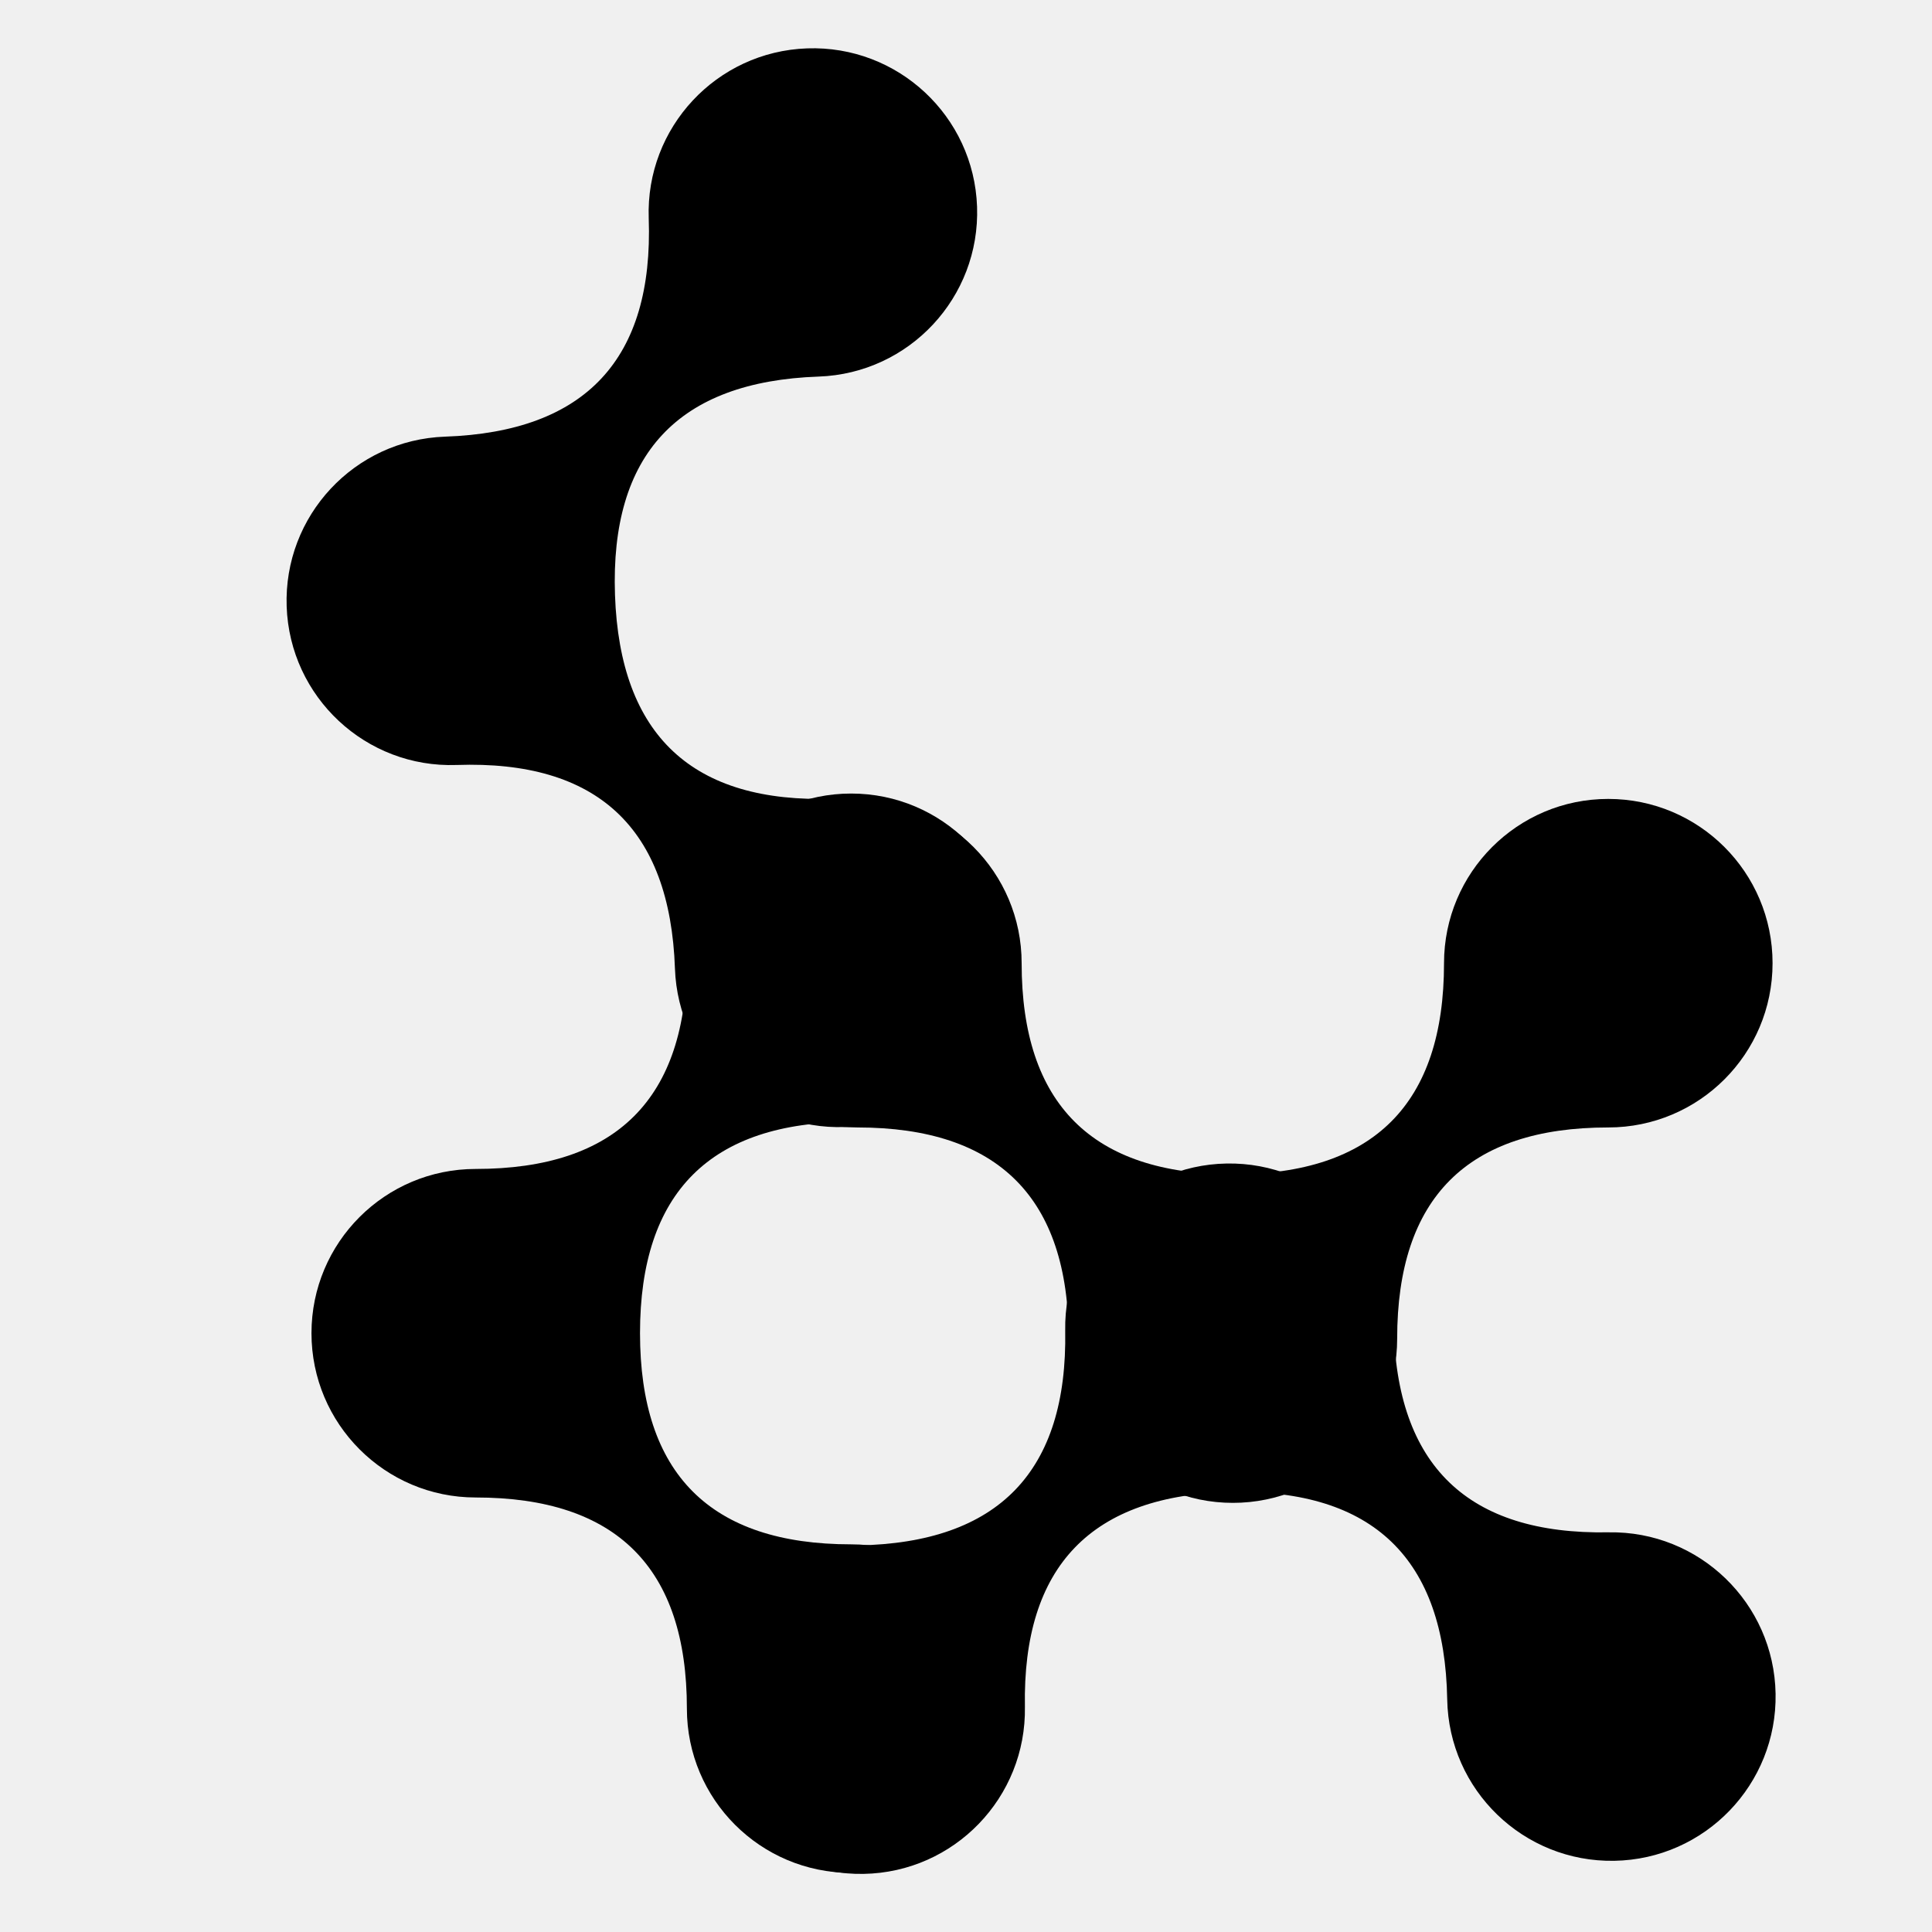
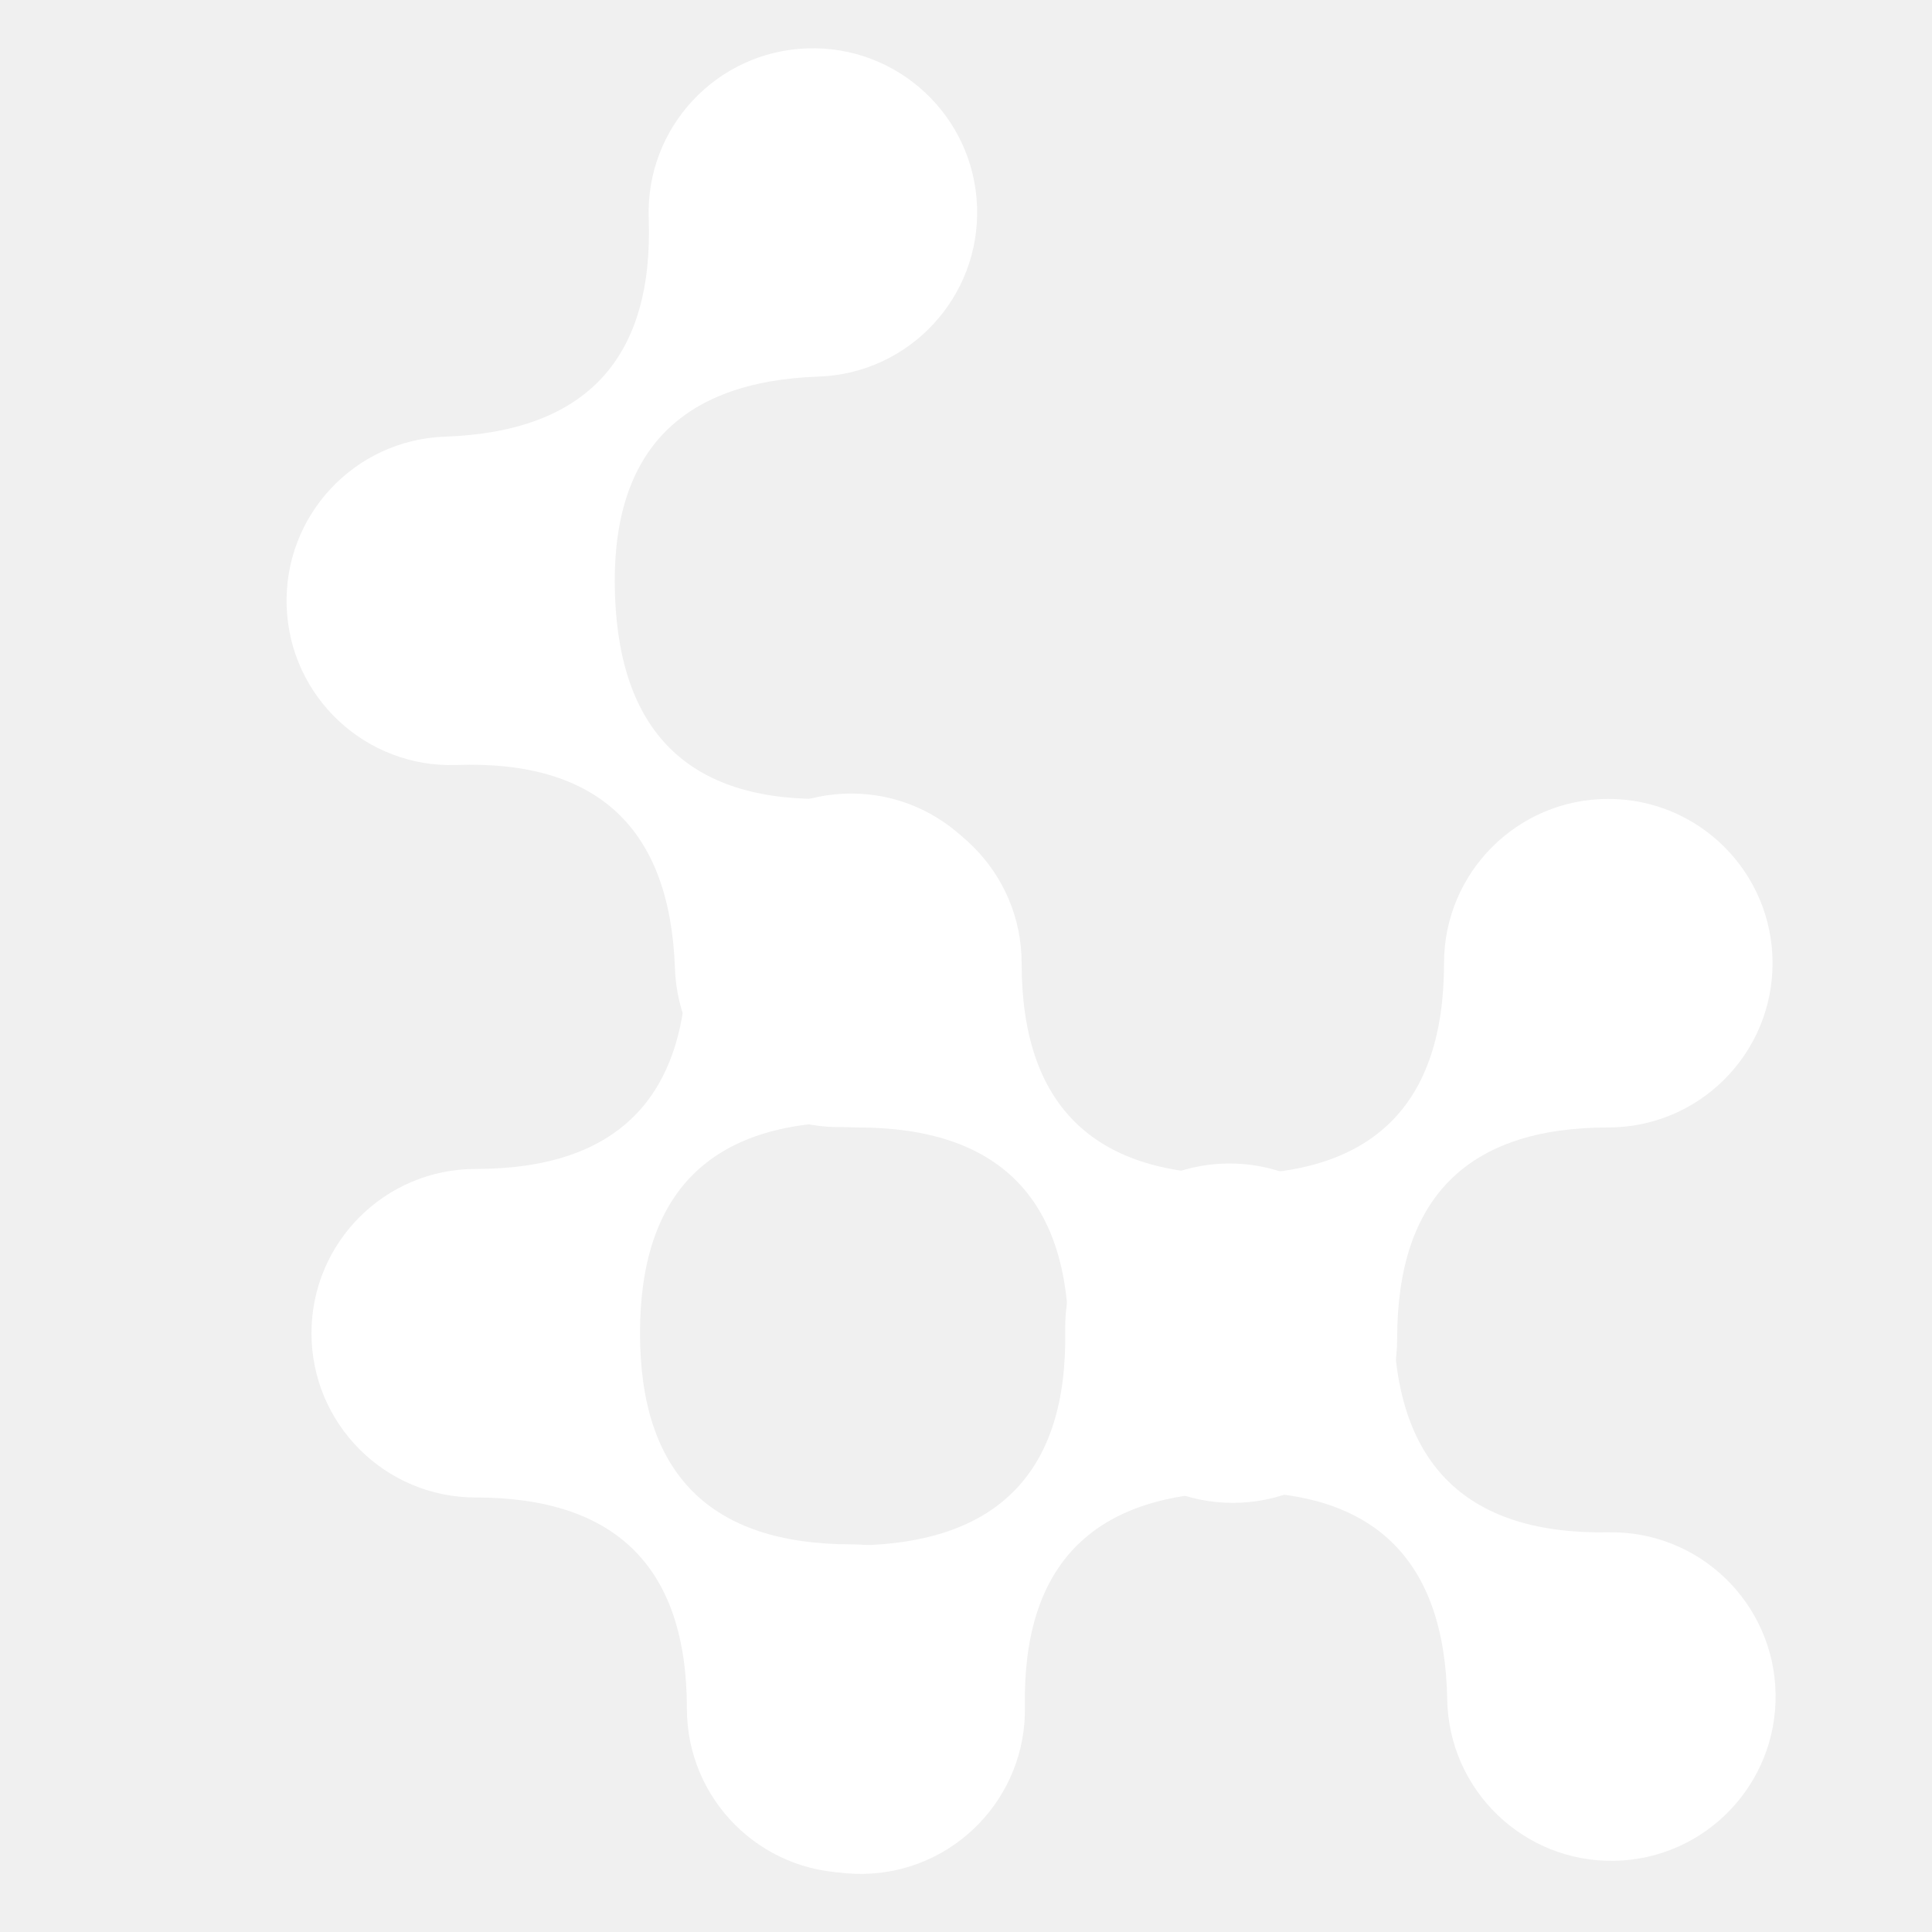
<svg xmlns="http://www.w3.org/2000/svg" id="svg207" version="1.1" viewBox="0 0 96 96" height="16" width="16" class="thumb">
  <defs id="defs127" />
  <g id="g205" transform="matrix(0.6225104,0,0,0.6225104,-75.38125,-2.231638)">
    <g id="g146" transform="matrix(-1.2856,0.0224,-0.0224,-1.2856,269.59,158.2043)">
      <svg id="svg144" version="1.1" viewBox="11.429 23.96 77.004 53.7" height="53.7" width="77.004">
        <defs id="defs134">
          <linearGradient id="linearGradientSk22bikz74" y2="0.5" x2="1" y1="0.5" x1="0">
            <stop id="stop129" stop-opacity="0.54" stop-color="#74d14c" offset="0%" />
            <stop id="stop131" stop-opacity="0.54" stop-color="#74d14c" offset="100%" />
          </linearGradient>
        </defs>
        <g id="g136" />
        <g id="g138" />
        <g id="g142">
-           <path id="path140" stroke="none" fill="#000000" d="m 73.232,28.96 c -5.631,0 -10.194,4.567 -10.194,10.197 0,8.74 -4.368,13.108 -13.11,13.108 -8.737,0 -13.111,-4.369 -13.111,-13.108 0,-5.63 -4.563,-10.197 -10.194,-10.197 -5.631,0 -10.194,4.567 -10.194,10.197 0,5.631 4.563,10.198 10.194,10.198 8.742,0 13.111,4.369 13.111,13.111 0,5.631 4.563,10.194 10.195,10.194 5.63,0 10.2,-4.563 10.2,-10.194 0,-8.742 4.368,-13.111 13.104,-13.111 5.637,0 10.2,-4.567 10.2,-10.198 0,-5.63 -4.564,-10.197 -10.201,-10.197 z" clip-rule="evenodd" fill-rule="evenodd" />
+           <path id="path140" stroke="none" fill="#ffffff" d="m 73.232,28.96 c -5.631,0 -10.194,4.567 -10.194,10.197 0,8.74 -4.368,13.108 -13.11,13.108 -8.737,0 -13.111,-4.369 -13.111,-13.108 0,-5.63 -4.563,-10.197 -10.194,-10.197 -5.631,0 -10.194,4.567 -10.194,10.197 0,5.631 4.563,10.198 10.194,10.198 8.742,0 13.111,4.369 13.111,13.111 0,5.631 4.563,10.194 10.195,10.194 5.63,0 10.2,-4.563 10.2,-10.194 0,-8.742 4.368,-13.111 13.104,-13.111 5.637,0 10.2,-4.567 10.2,-10.198 0,-5.63 -4.564,-10.197 -10.201,-10.197 z" clip-rule="evenodd" fill-rule="evenodd" />
        </g>
      </svg>
    </g>
    <g id="g165" transform="matrix(1.2858,0,0,1.2858,169.9971,60.9266)">
      <svg id="svg163" version="1.1" viewBox="11.429 23.96 77.004 53.7" height="53.7" width="77.004">
        <defs id="defs153">
          <linearGradient id="linearGradientSk22bikz7a" y2="0.5" x2="1" y1="0.5" x1="0">
            <stop id="stop148" stop-opacity="0.54" stop-color="#61c78c" offset="0%" />
            <stop id="stop150" stop-opacity="0.54" stop-color="#61c78c" offset="100%" />
          </linearGradient>
        </defs>
        <g id="g155" />
        <g id="g157" />
        <g id="g161">
-           <path id="path159" stroke="none" fill="#000000" d="m 73.232,28.96 c -5.631,0 -10.194,4.567 -10.194,10.197 0,8.74 -4.368,13.108 -13.11,13.108 -8.737,0 -13.111,-4.369 -13.111,-13.108 0,-5.63 -4.563,-10.197 -10.194,-10.197 -5.631,0 -10.194,4.567 -10.194,10.197 0,5.631 4.563,10.198 10.194,10.198 8.742,0 13.111,4.369 13.111,13.111 0,5.631 4.563,10.194 10.195,10.194 5.63,0 10.2,-4.563 10.2,-10.194 0,-8.742 4.368,-13.111 13.104,-13.111 5.637,0 10.2,-4.567 10.2,-10.198 0,-5.63 -4.564,-10.197 -10.201,-10.197 z" clip-rule="evenodd" fill-rule="evenodd" />
+           <path id="path159" stroke="none" fill="#ffffff" d="m 73.232,28.96 c -5.631,0 -10.194,4.567 -10.194,10.197 0,8.74 -4.368,13.108 -13.11,13.108 -8.737,0 -13.111,-4.369 -13.111,-13.108 0,-5.63 -4.563,-10.197 -10.194,-10.197 -5.631,0 -10.194,4.567 -10.194,10.197 0,5.631 4.563,10.198 10.194,10.198 8.742,0 13.111,4.369 13.111,13.111 0,5.631 4.563,10.194 10.195,10.194 5.63,0 10.2,-4.563 10.2,-10.194 0,-8.742 4.368,-13.111 13.104,-13.111 5.637,0 10.2,-4.567 10.2,-10.198 0,-5.63 -4.564,-10.197 -10.201,-10.197 z" clip-rule="evenodd" fill-rule="evenodd" />
        </g>
      </svg>
    </g>
    <g id="g184" transform="matrix(0.0449,1.285,-1.285,0.0449,204.8251,0.3381)">
      <svg id="svg182" version="1.1" viewBox="11.429 23.96 77.004 53.7" height="53.7" width="77.004">
        <defs id="defs172">
          <linearGradient id="linearGradientSk22bikz7g" y2="0.5" x2="1" y1="0.5" x1="0">
            <stop id="stop167" stop-opacity="0.53" stop-color="#33b5cc" offset="0%" />
            <stop id="stop169" stop-opacity="0.53" stop-color="#33b5cc" offset="100%" />
          </linearGradient>
        </defs>
        <g id="g174" />
        <g id="g176" />
        <g id="g180">
-           <path id="path178" stroke="none" fill="#000000" d="m 73.232,28.96 c -5.631,0 -10.194,4.567 -10.194,10.197 0,8.74 -4.368,13.108 -13.11,13.108 -8.737,0 -13.111,-4.369 -13.111,-13.108 0,-5.63 -4.563,-10.197 -10.194,-10.197 -5.631,0 -10.194,4.567 -10.194,10.197 0,5.631 4.563,10.198 10.194,10.198 8.742,0 13.111,4.369 13.111,13.111 0,5.631 4.563,10.194 10.195,10.194 5.63,0 10.2,-4.563 10.2,-10.194 0,-8.742 4.368,-13.111 13.104,-13.111 5.637,0 10.2,-4.567 10.2,-10.198 0,-5.63 -4.564,-10.197 -10.201,-10.197 z" clip-rule="evenodd" fill-rule="evenodd" />
+           <path id="path178" stroke="none" fill="#ffffff" d="m 73.232,28.96 c -5.631,0 -10.194,4.567 -10.194,10.197 0,8.74 -4.368,13.108 -13.11,13.108 -8.737,0 -13.111,-4.369 -13.111,-13.108 0,-5.63 -4.563,-10.197 -10.194,-10.197 -5.631,0 -10.194,4.567 -10.194,10.197 0,5.631 4.563,10.198 10.194,10.198 8.742,0 13.111,4.369 13.111,13.111 0,5.631 4.563,10.194 10.195,10.194 5.63,0 10.2,-4.563 10.2,-10.194 0,-8.742 4.368,-13.111 13.104,-13.111 5.637,0 10.2,-4.567 10.2,-10.198 0,-5.63 -4.564,-10.197 -10.201,-10.197 z" clip-rule="evenodd" fill-rule="evenodd" />
        </g>
      </svg>
    </g>
    <g id="g203" transform="matrix(0,1.2858,-1.2858,0,208.5734,60.4971)">
      <svg id="svg201" version="1.1" viewBox="11.429 23.96 77.004 53.7" height="53.7" width="77.004">
        <defs id="defs191">
          <linearGradient id="linearGradientSk22bikz7m" y2="0.5" x2="1" y1="0.5" x1="0">
            <stop id="stop186" stop-opacity="0.53" stop-color="#5accc2" offset="0%" />
            <stop id="stop188" stop-opacity="0.53" stop-color="#5accc2" offset="100%" />
          </linearGradient>
        </defs>
        <g id="g193" />
        <g id="g195" />
        <g id="g199">
-           <path id="path197" stroke="none" fill="#000000" d="m 73.232,28.96 c -5.631,0 -10.194,4.567 -10.194,10.197 0,8.74 -4.368,13.108 -13.11,13.108 -8.737,0 -13.111,-4.369 -13.111,-13.108 0,-5.63 -4.563,-10.197 -10.194,-10.197 -5.631,0 -10.194,4.567 -10.194,10.197 0,5.631 4.563,10.198 10.194,10.198 8.742,0 13.111,4.369 13.111,13.111 0,5.631 4.563,10.194 10.195,10.194 5.63,0 10.2,-4.563 10.2,-10.194 0,-8.742 4.368,-13.111 13.104,-13.111 5.637,0 10.2,-4.567 10.2,-10.198 0,-5.63 -4.564,-10.197 -10.201,-10.197 z" clip-rule="evenodd" fill-rule="evenodd" />
+           <path id="path197" stroke="none" fill="#ffffff" d="m 73.232,28.96 c -5.631,0 -10.194,4.567 -10.194,10.197 0,8.74 -4.368,13.108 -13.11,13.108 -8.737,0 -13.111,-4.369 -13.111,-13.108 0,-5.63 -4.563,-10.197 -10.194,-10.197 -5.631,0 -10.194,4.567 -10.194,10.197 0,5.631 4.563,10.198 10.194,10.198 8.742,0 13.111,4.369 13.111,13.111 0,5.631 4.563,10.194 10.195,10.194 5.63,0 10.2,-4.563 10.2,-10.194 0,-8.742 4.368,-13.111 13.104,-13.111 5.637,0 10.2,-4.567 10.2,-10.198 0,-5.63 -4.564,-10.197 -10.201,-10.197 z" clip-rule="evenodd" fill-rule="evenodd" />
        </g>
      </svg>
    </g>
  </g>
</svg>
